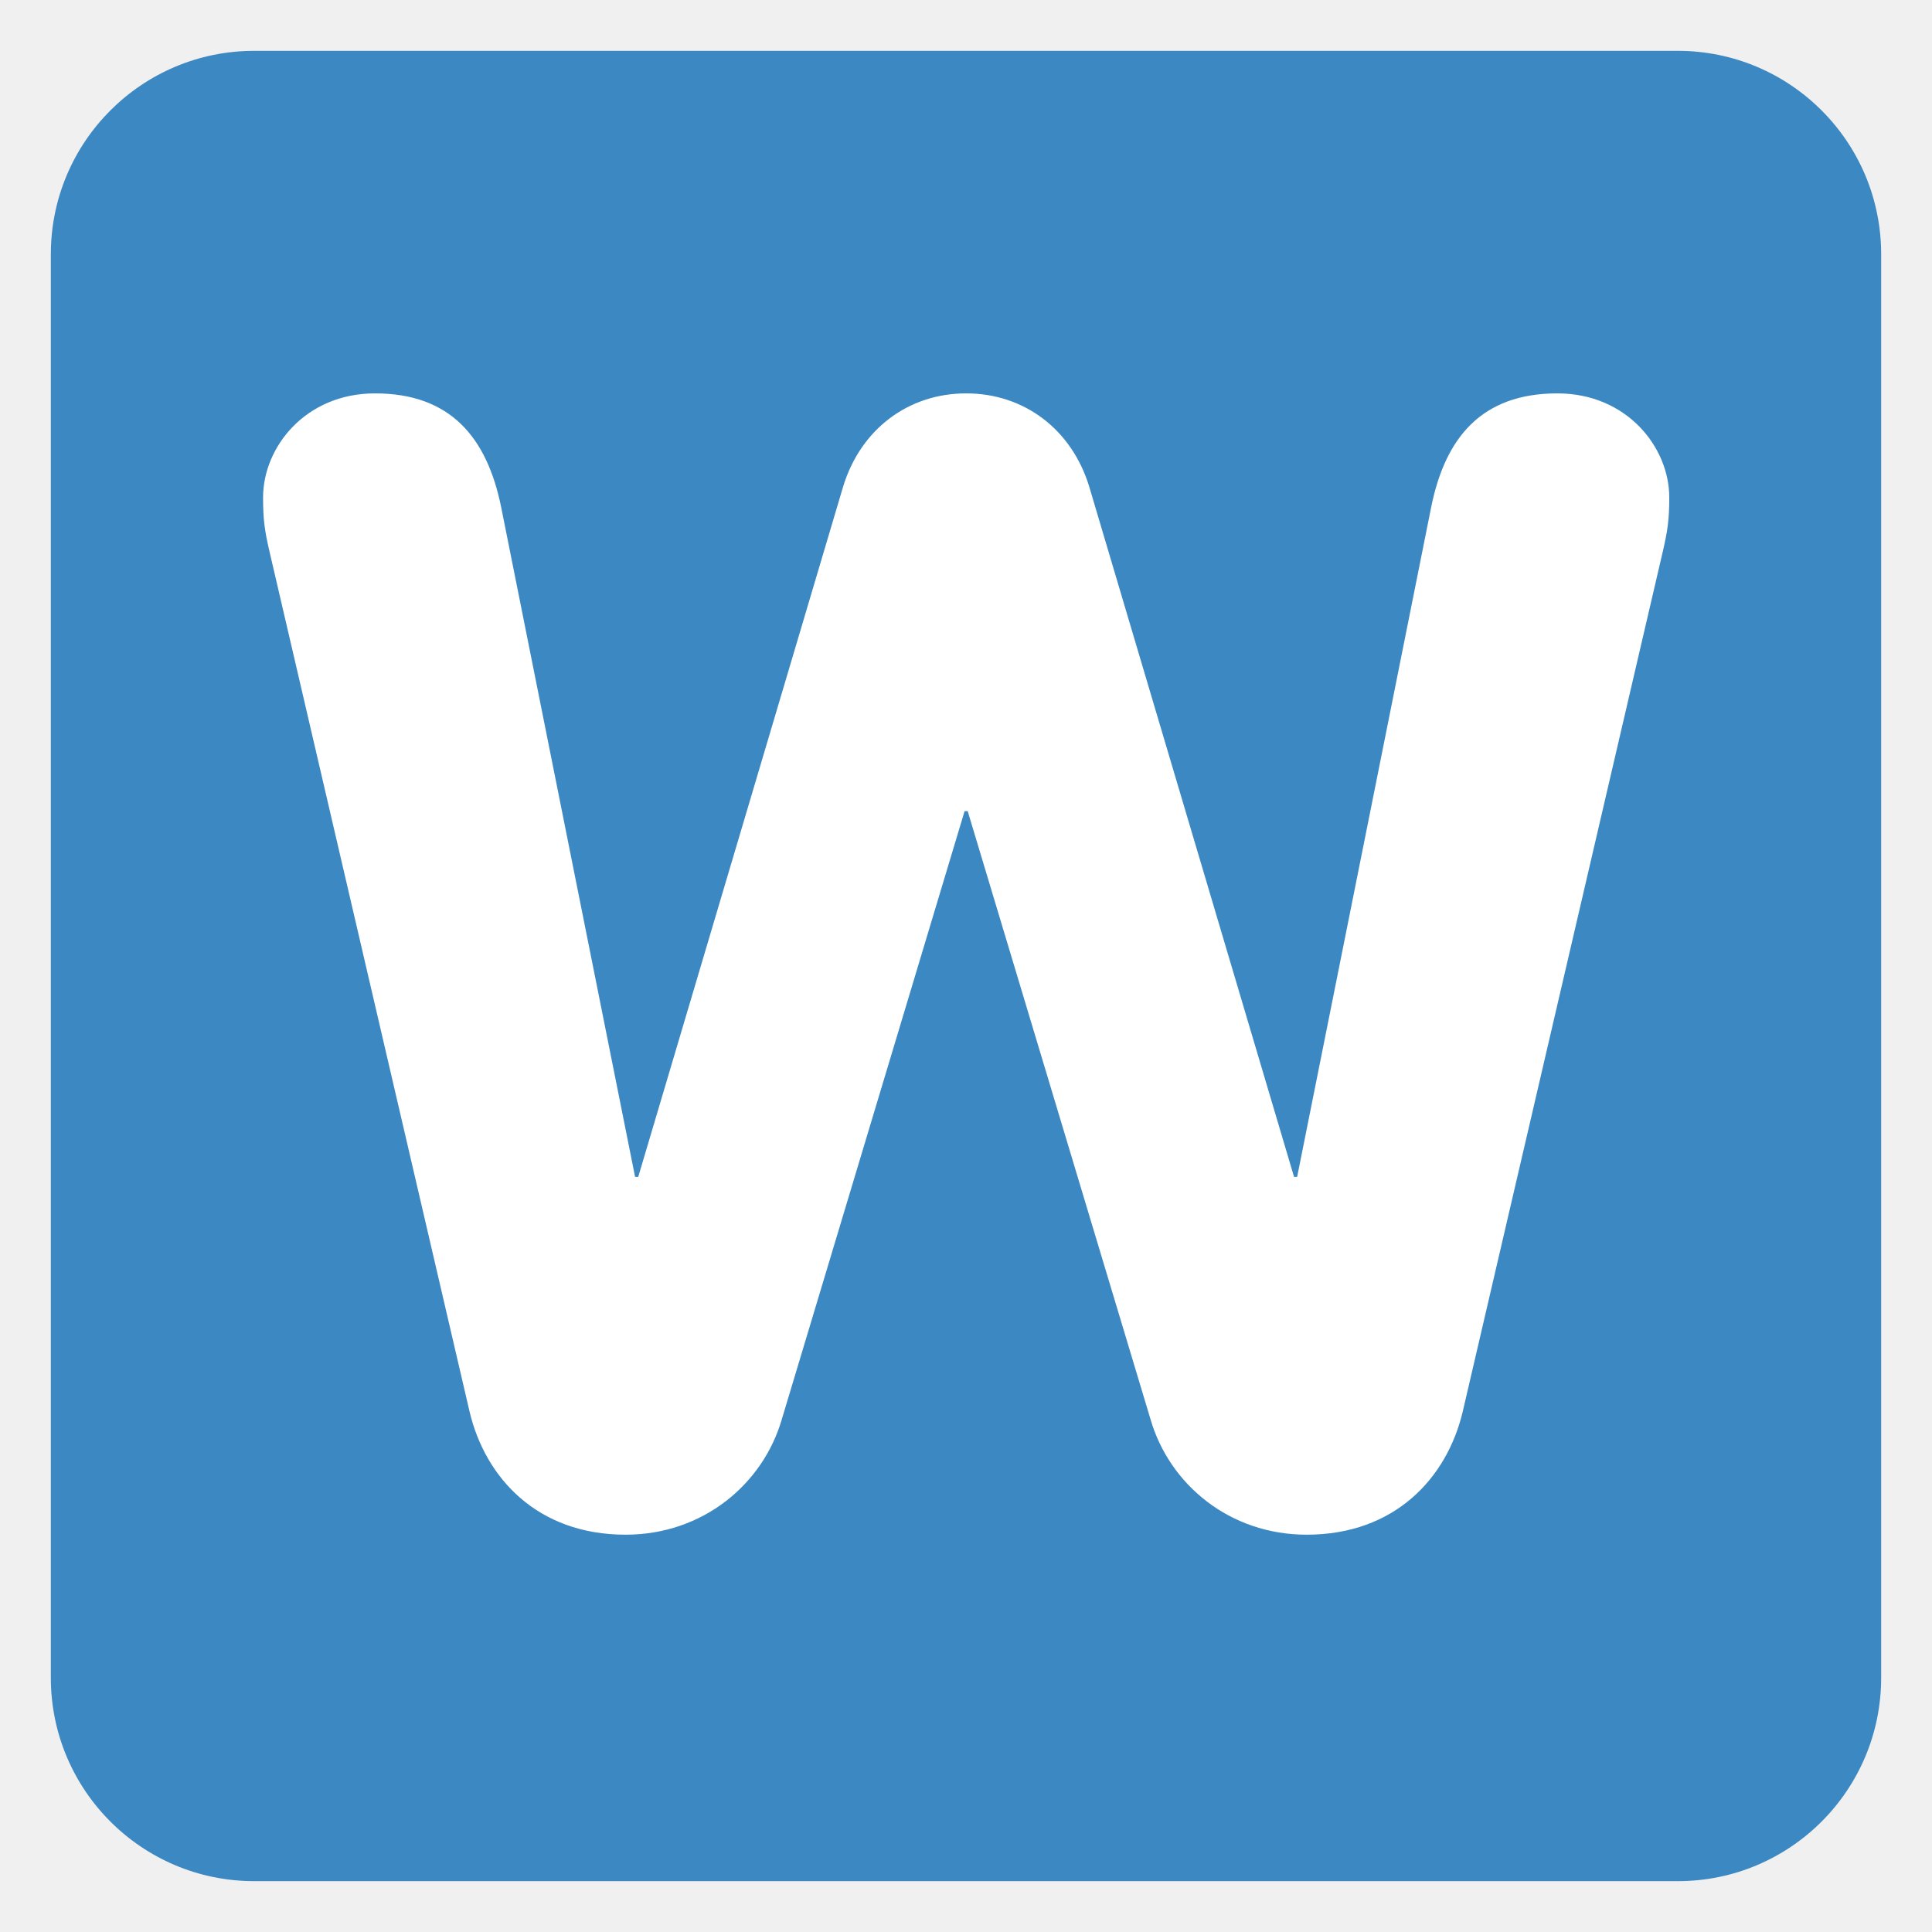
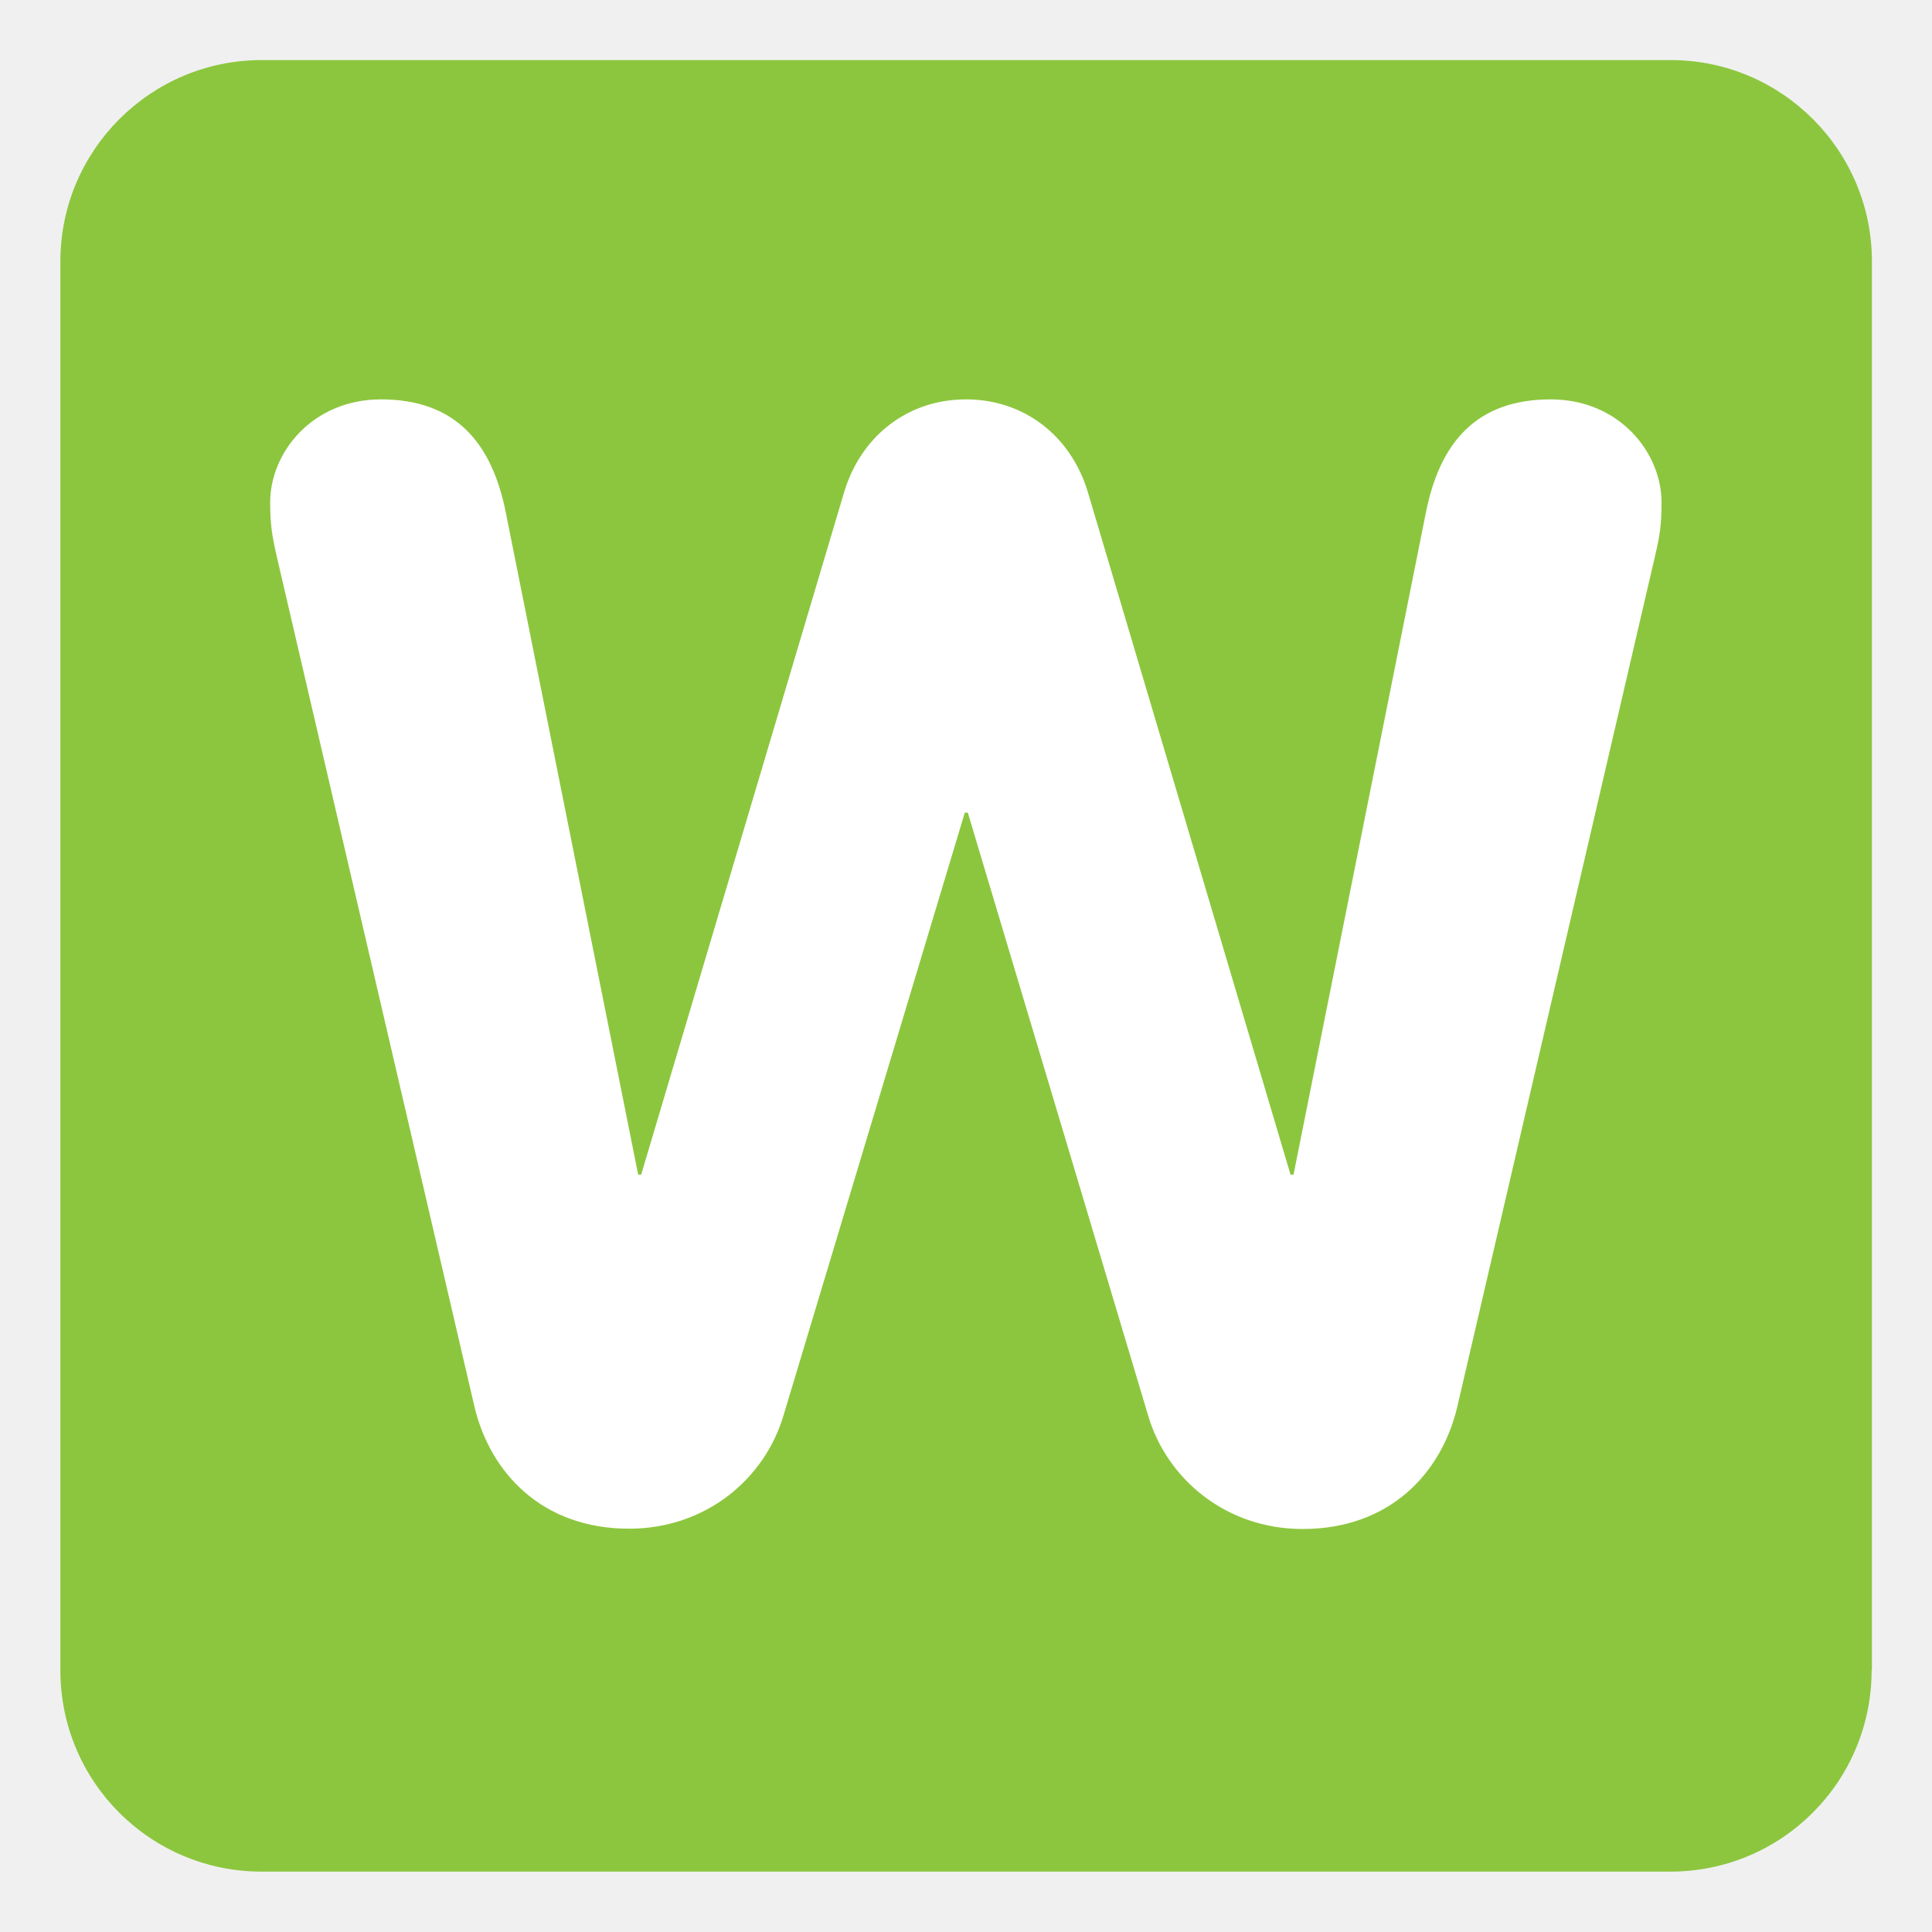
- <svg xmlns="http://www.w3.org/2000/svg" viewBox="0 0 47.5 47.5" style="enable-background:new 0 0 47.5 47.5;" xml:space="preserve" version="1.1" id="svg2">
-   <defs id="defs6">
-     <clipPath id="clipPath16" clipPathUnits="userSpaceOnUse">
-       <path id="path18" d="M 0,38 38,38 38,0 0,0 0,38 Z" />
-     </clipPath>
-   </defs>
-   <g transform="matrix(1.25,0,0,-1.25,0,47.5)" id="g10">
-     <g id="g12">
-       <g clip-path="url(#clipPath16)" id="g14">
-         <g transform="translate(37,5)" id="g20">
-           <path id="path22" style="fill:#3b88c3;fill-opacity:1;fill-rule:nonzero;stroke:none" d="m 0,0 c 0,-2.209 -1.791,-4 -4,-4 l -28,0 c -2.209,0 -4,1.791 -4,4 l 0,28 c 0,2.209 1.791,4 4,4 l 28,0 c 2.209,0 4,-1.791 4,-4 L 0,0 Z" />
-         </g>
-         <g transform="translate(5.2983,27.1616)" id="g24">
-           <path id="path26" style="fill:#ffffff;fill-opacity:1;fill-rule:nonzero;stroke:none" d="m 0,0 c -0.093,0.403 -0.124,0.62 -0.124,1.054 0,0.992 0.837,2.047 2.201,2.047 1.488,0 2.202,-0.869 2.481,-2.233 l 2.635,-13.177 0.062,0 4.031,13.58 c 0.341,1.116 1.272,1.83 2.419,1.83 1.147,0 2.077,-0.714 2.419,-1.83 l 4.03,-13.58 0.061,0 2.637,13.177 c 0.277,1.364 0.992,2.233 2.481,2.233 1.363,0 2.201,-1.055 2.201,-2.047 C 27.534,0.62 27.502,0.403 27.409,0 l -3.938,-16.929 c -0.31,-1.303 -1.334,-2.418 -3.069,-2.418 -1.519,0 -2.698,0.992 -3.069,2.263 l -3.598,11.968 -0.061,0 -3.597,-11.968 c -0.372,-1.271 -1.551,-2.263 -3.07,-2.263 -1.736,0 -2.759,1.115 -3.069,2.418 L 0,0 Z" />
-         </g>
-       </g>
-     </g>
-   </g>
+ <svg xmlns="http://www.w3.org/2000/svg" viewBox="0 0 64 64" enable-background="new 0 0 64 64">
+   <path d="M 62 55.33 C 62 59.02 59.02 62 55.33 62 L 8.67 62 C 4.98 62 2 59.02 2 55.33 l 0 -46.67 c 0 -3.68 2.99 -6.67 6.67 -6.67 l 46.67 0 c 3.68 0 6.67 2.99 6.67 6.67 l 0 46.67 z" style="fill:#8cc63e;fill-opacity:1;fill-rule:nonzero;stroke:none" />
+   <path d="m 9.16 18.4 c -0.15 -0.67 -0.21 -1.03 -0.21 -1.76 0 -1.65 1.4 -3.41 3.67 -3.41 2.48 0 3.67 1.45 4.13 3.72 l 4.39 21.96 0.1 0 L 27.97 16.28 c 0.57 -1.86 2.12 -3.05 4.03 -3.05 1.91 0 3.46 1.19 4.03 3.05 l 6.72 22.63 0.1 0 4.39 -21.96 c 0.46 -2.27 1.65 -3.72 4.13 -3.72 2.27 0 3.67 1.76 3.67 3.41 0 0.72 -0.05 1.08 -0.21 1.76 l -6.56 28.22 c -0.52 2.17 -2.22 4.03 -5.12 4.03 -2.53 0 -4.5 -1.65 -5.12 -3.77 L 32.06 26.92 l -0.1 0 -6 19.95 c -0.62 2.12 -2.58 3.77 -5.12 3.77 -2.89 0 -4.6 -1.86 -5.12 -4.03 L 9.16 18.4 Z" style="fill:#ffffff;fill-opacity:1;fill-rule:nonzero;stroke:none" />
</svg>
